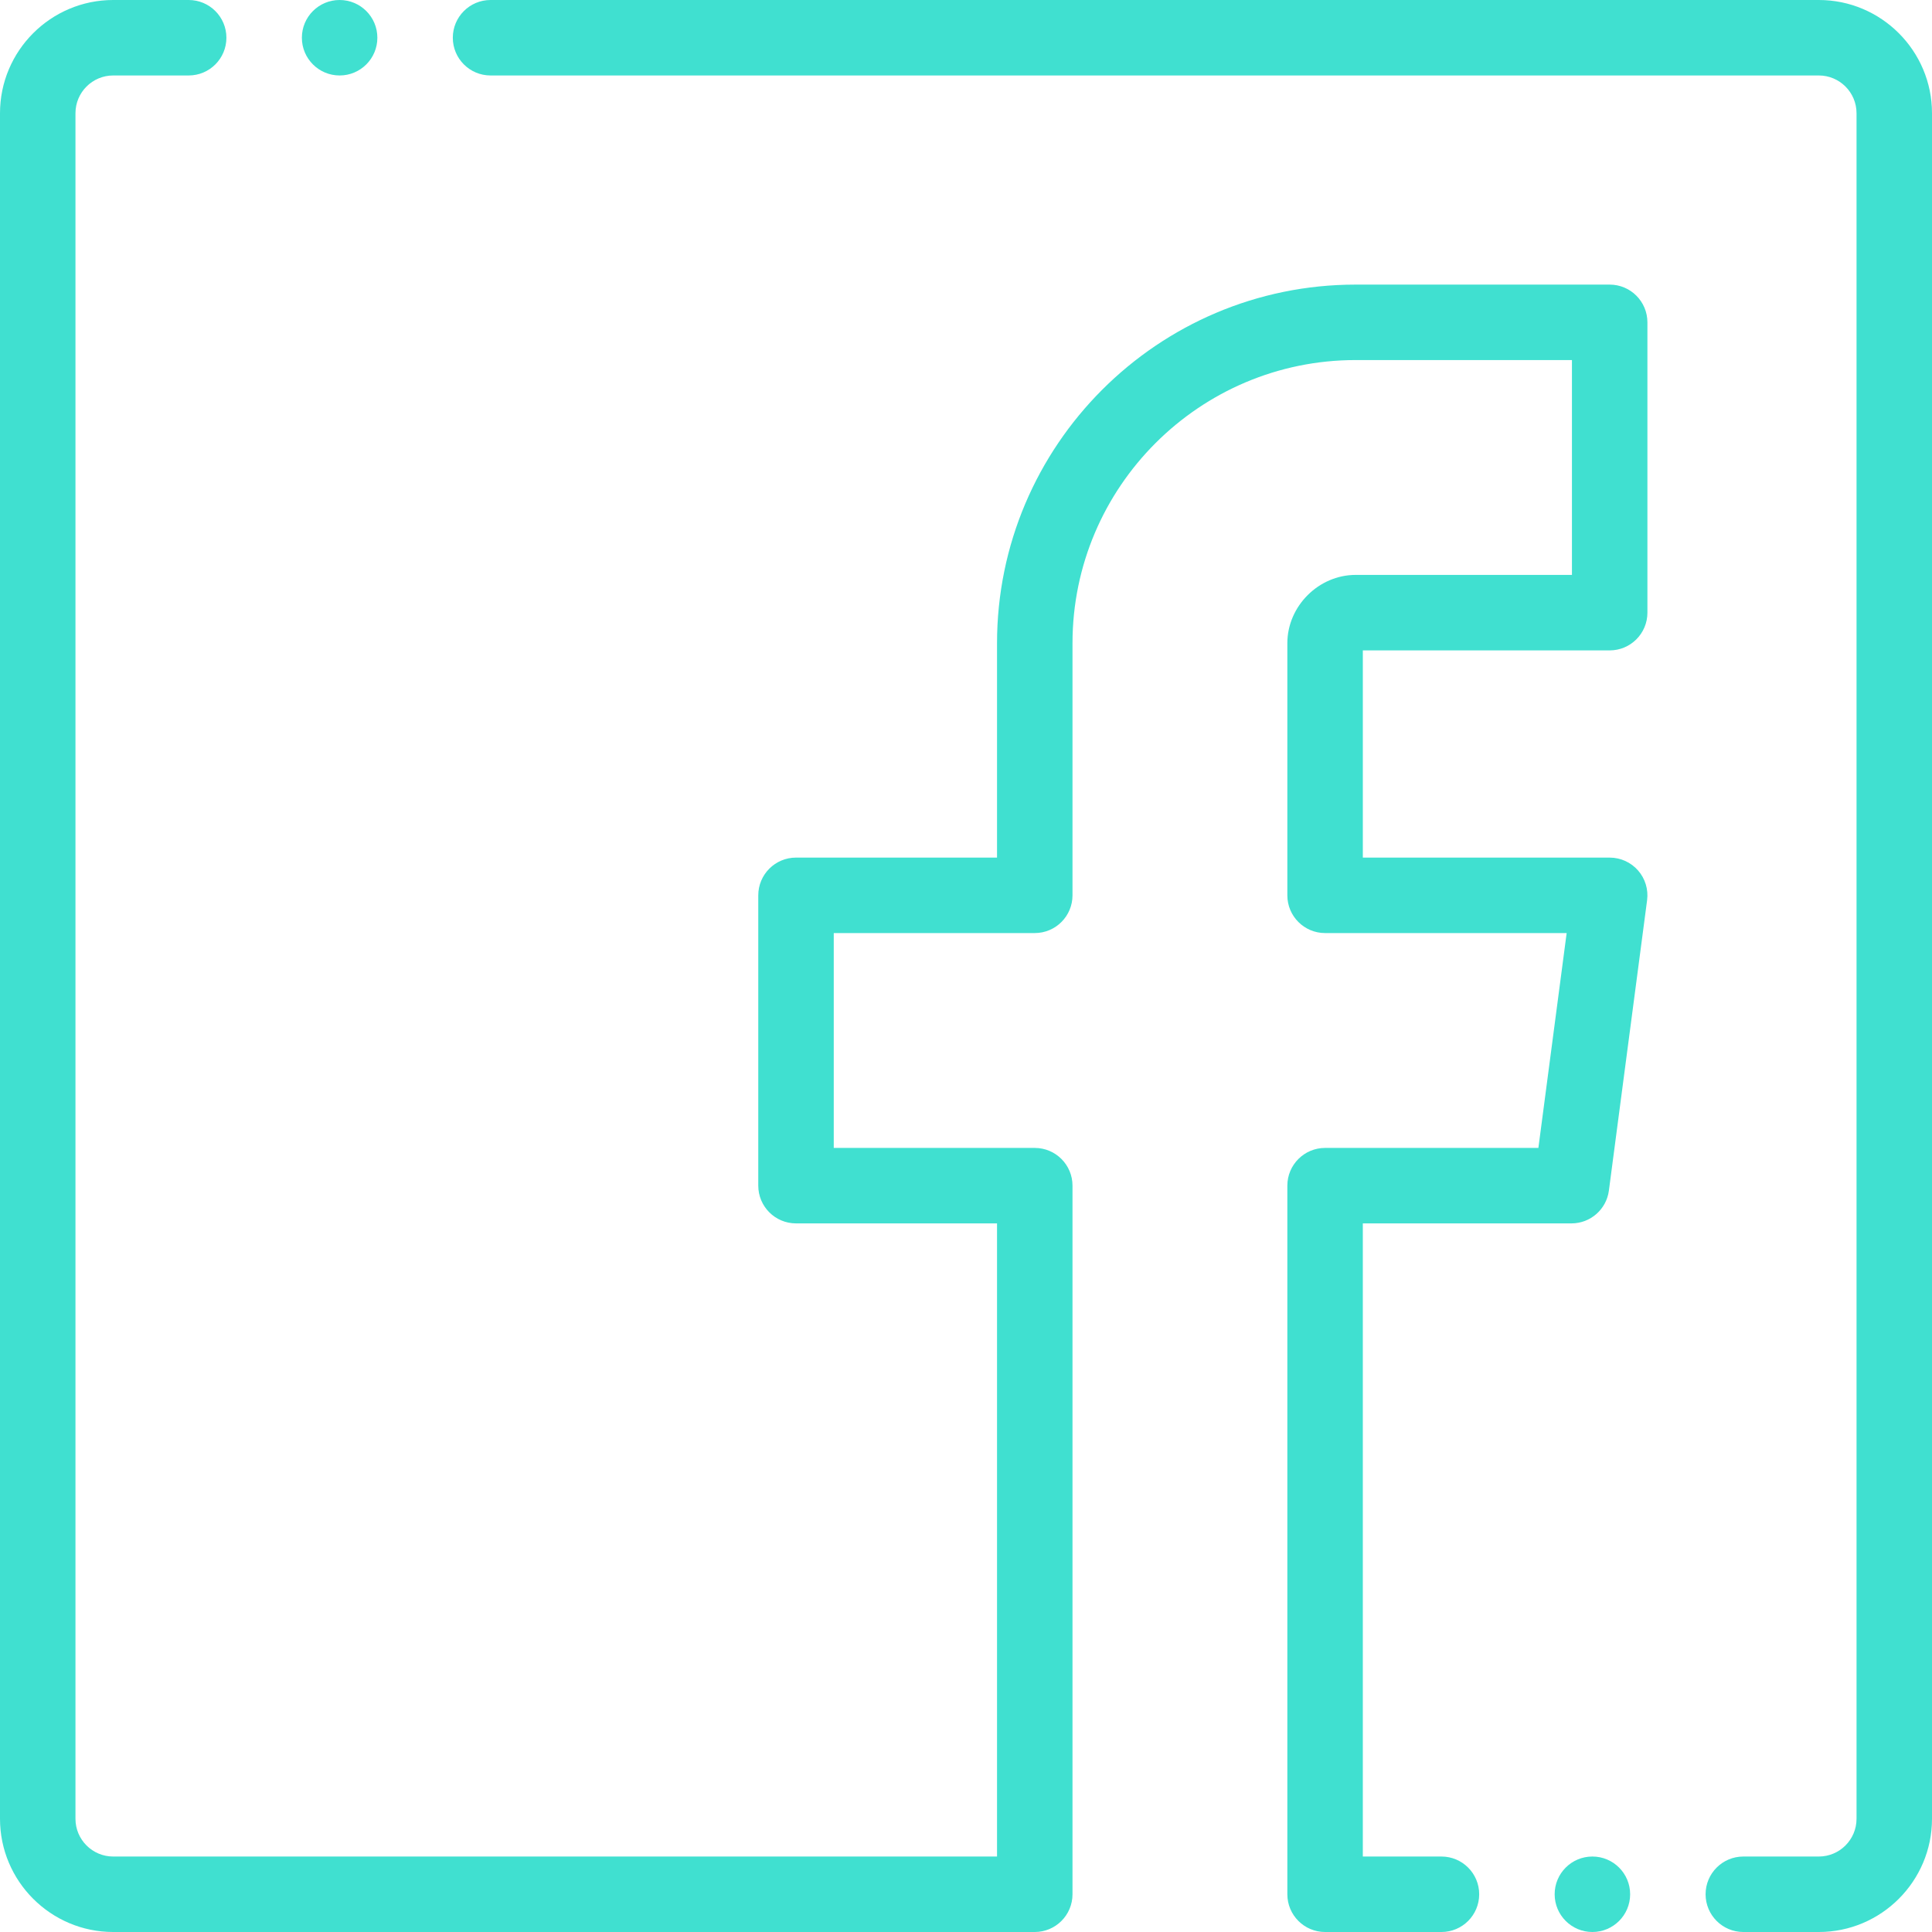
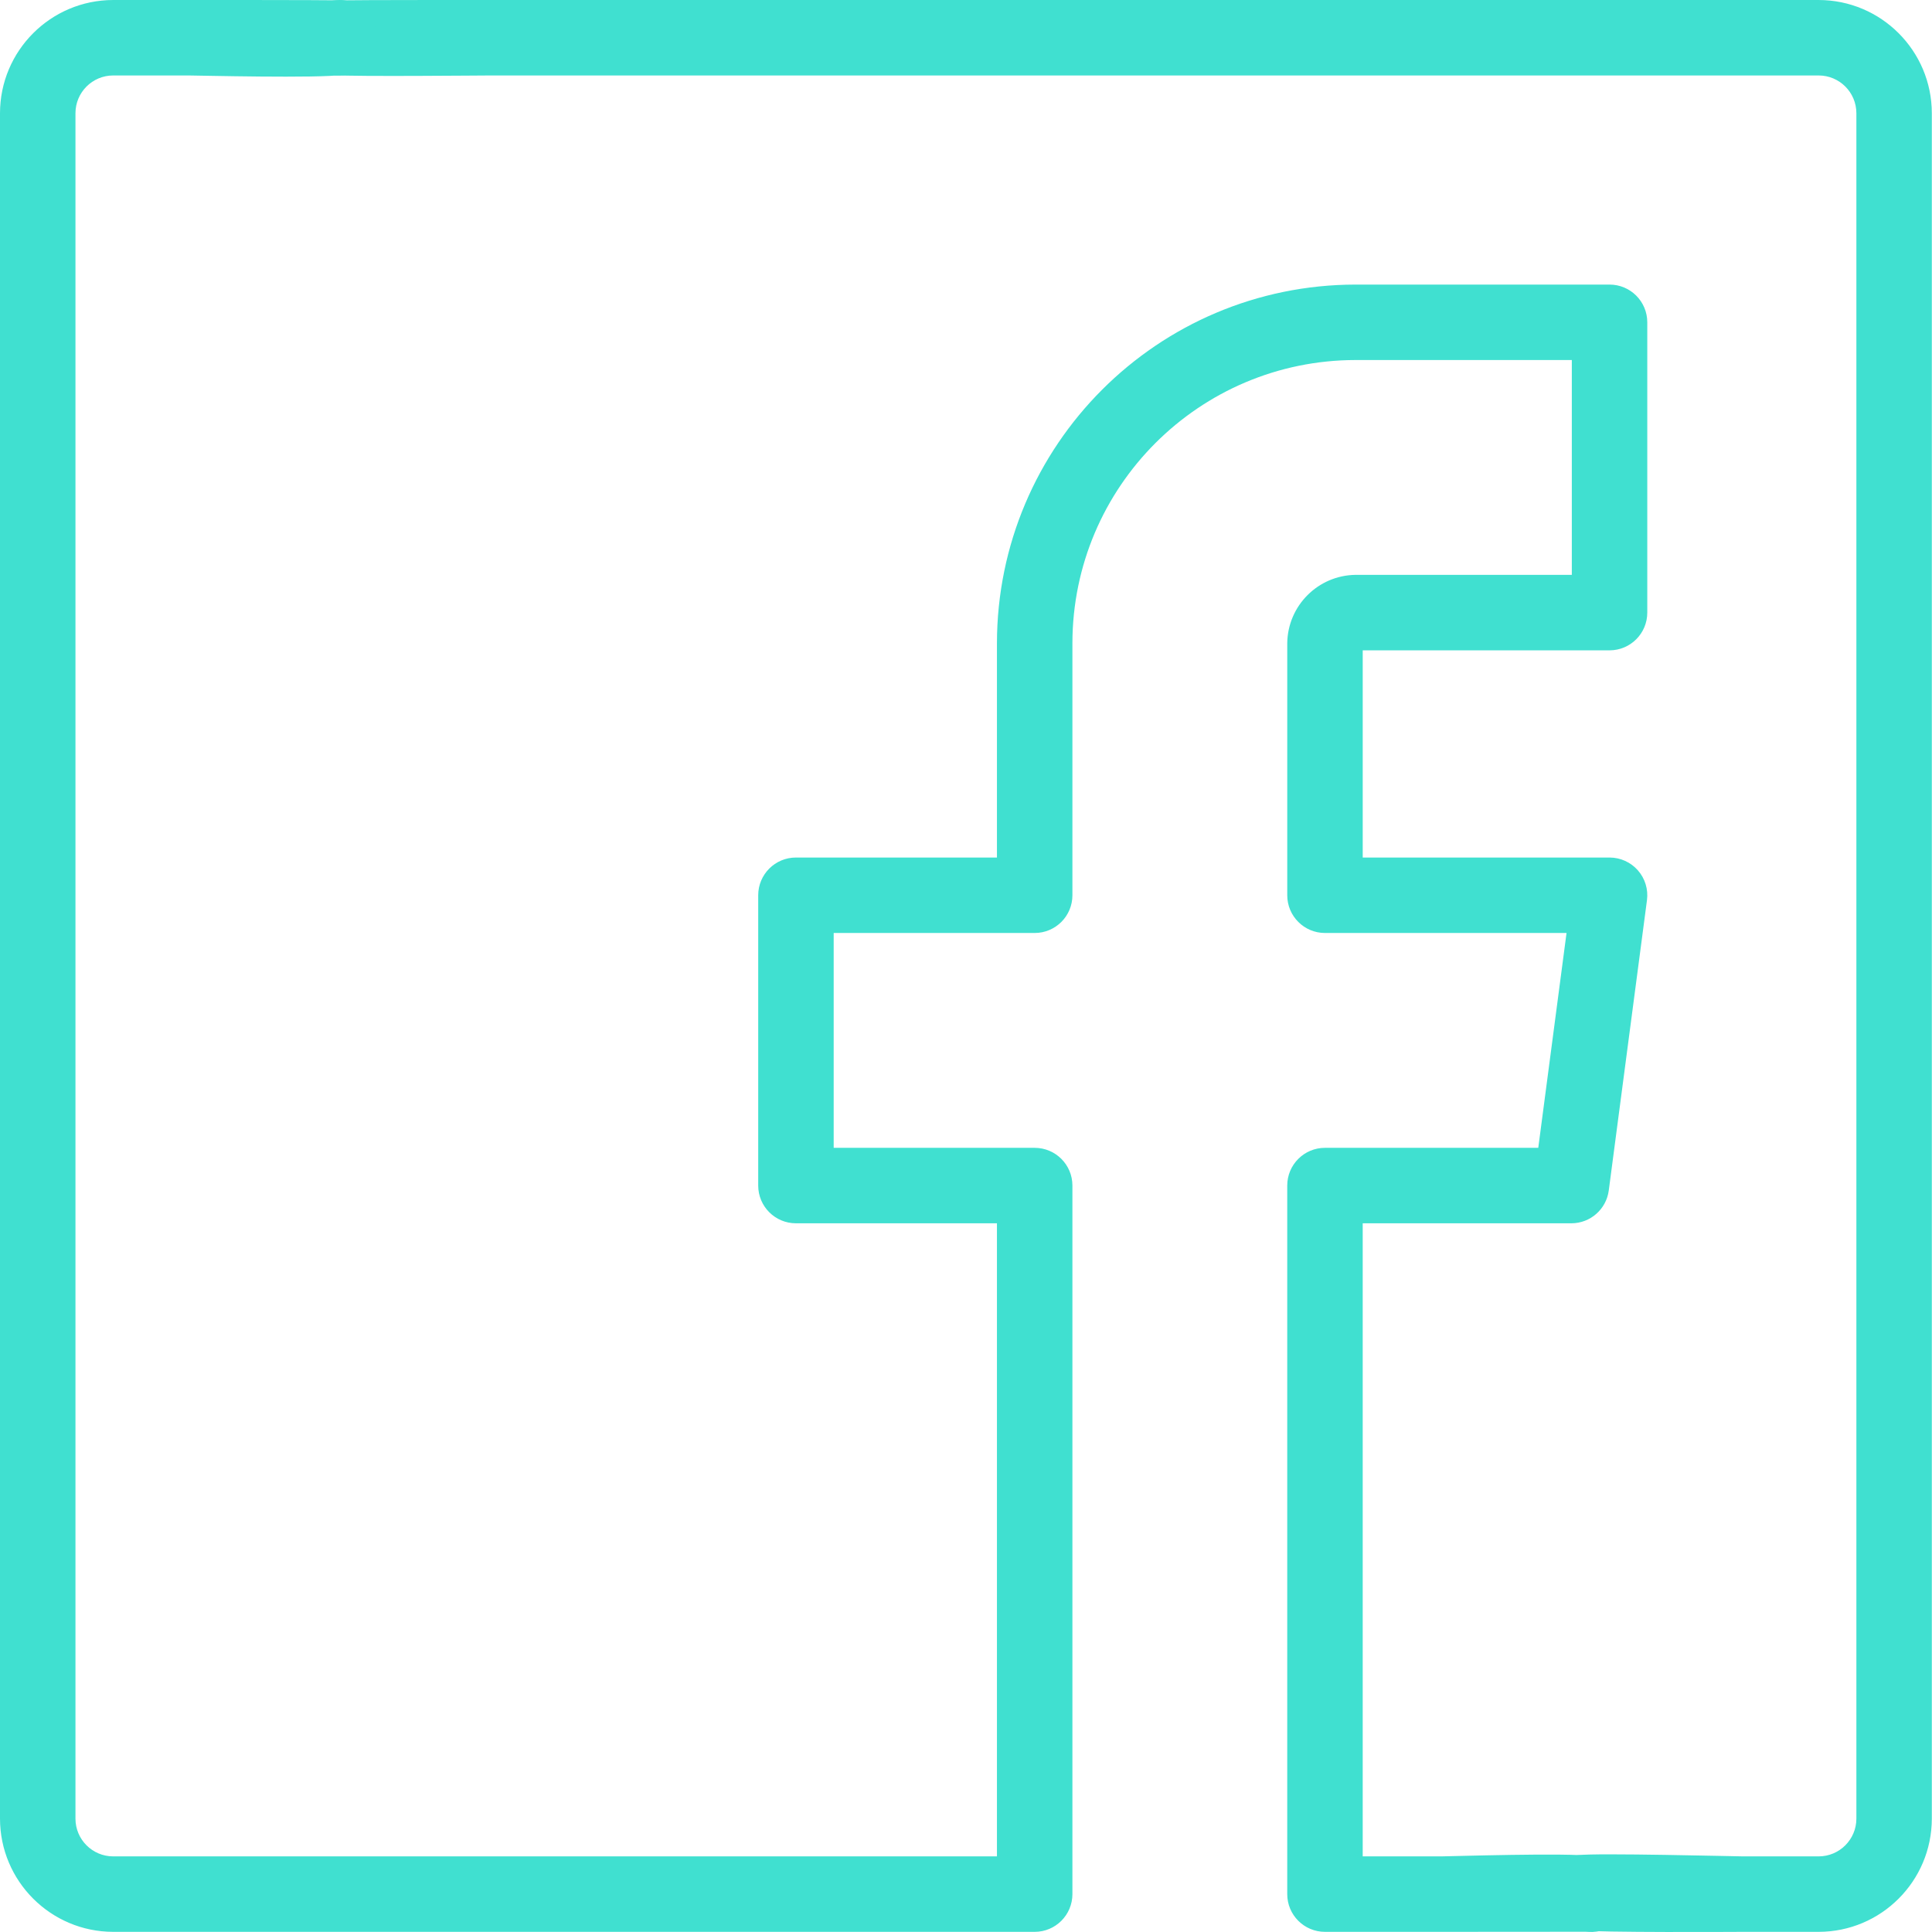
- <svg xmlns="http://www.w3.org/2000/svg" version="1.1" width="512" height="512" x="0" y="0" viewBox="0 0 512 512" style="enable-background:new 0 0 512 512" xml:space="preserve" class="">
-   <g>
-     <path d="m426.578 75.422h-67.32c-52.402 0-95.035 42.633-95.035 95.035v56.816h-53.273c-5.52 0-10 4.477-10 10v76.938c0 5.523 4.48 10 10 10h53.273v167.789h-234.223c-5.516 0-10-4.484-10-10v-452c0-5.516 4.484-10 10-10h20c5.523 0 10-4.477 10-10s-4.477-10-10-10h-20c-16.543 0-30 13.457-30 30v452c0 16.543 13.457 30 30 30h244.223c5.523 0 10-4.477 10-10v-187.789c0-5.523-4.477-10-10-10h-53.27v-56.941h53.27c5.523 0 10-4.477 10-10v-66.812c0-41.375 33.66-75.039 75.039-75.039h57.32v56.938h-57.32c-9.812 0-18.102 8.289-18.102 18.102v66.812c0 5.523 4.477 10 10 10h64.02l-7.492 56.941h-56.527c-5.52 0-10 4.477-10 10v187.789c0 5.523 4.48 10 10 10h30.84c5.523 0 10-4.477 10-10s-4.477-10-10-10h-20.84v-167.789h55.297c5.02 0 9.262-3.723 9.914-8.695l10.125-76.941c.375-2.852-.496-5.73-2.395-7.895-1.898-2.168-4.641-3.406-7.52-3.406h-65.418v-54.914h65.418c5.523 0 10-4.477 10-10v-76.938c-.004-5.523-4.48-10-10.004-10zm0 0" fill="#40e0d0" data-original="#000000" style="" class="" />
-     <path d="m482 0h-352c-5.523 0-10 4.477-10 10s4.477 10 10 10h352c5.516 0 10 4.484 10 10v452c0 5.516-4.484 10-10 10h-20c-5.523 0-10 4.477-10 10s4.477 10 10 10h20c16.543 0 30-13.457 30-30v-452c0-16.543-13.457-30-30-30zm0 0" fill="#40e0d0" data-original="#000000" style="" class="" />
-     <path d="m422.004 492h-.008c-5.523 0-9.996 4.477-9.996 10s4.48 10 10.004 10c5.523 0 10-4.477 10-10s-4.477-10-10-10zm0 0" fill="#40e0d0" data-original="#000000" style="" class="" />
-     <path d="m90.004 20c5.523 0 10-4.477 10-10s-4.477-10-10-10h-.008c-5.523 0-9.996 4.477-9.996 10s4.48 10 10.004 10zm0 0" fill="#40e0d0" data-original="#000000" style="" class="" />
-   </g>
+ <svg xmlns="http://www.w3.org/2000/svg" id="Layer_1" data-name="Layer 1" viewBox="0 0 512 512.042">
+   <defs>
+     <style>.cls-1{fill:#40e0d0;}</style>
+   </defs>
+   <path class="cls-1" d="M426.578,75.422h-67.32a95.143,95.143,0,0,0-95.035,95.035v56.816H210.949a10,10,0,0,0-10,10v76.938a10,10,0,0,0,10,10h53.274V492H30a10.009,10.009,0,0,1-10-10V30A10.009,10.009,0,0,1,30,20H50c2.232,0,34.657.811,40.835-.173,9.111-1.45-7.639-5.24-7.639-8.531S99.681,2.279,90.537.086C84.287-.014,52.218,0,50,0H30A30.033,30.033,0,0,0,0,30V482a30.033,30.033,0,0,0,30,30H274.223a10,10,0,0,0,10-10V314.211a10,10,0,0,0-10-10h-53.27V247.27h53.27a10,10,0,0,0,10-10V170.457a75.124,75.124,0,0,1,75.039-75.039h57.32v56.937h-57.32a18.344,18.344,0,0,0-18.1,18.1V237.27a10,10,0,0,0,10,10h64.02l-7.492,56.941H351.16a10,10,0,0,0-10,10V502a10,10,0,0,0,10,10H382c2.311,0,32.149-.029,40.11-.029,9.751-1.936-3.98-7.136-3.98-10.349,0-3.5,14.259-8.011,3.847-9.686-6.014-.967-37.955.064-39.977.064H361.16V324.211h55.3a10,10,0,0,0,9.914-8.695L436.5,238.574a10,10,0,0,0-9.914-11.3H361.164V172.359h65.418a10,10,0,0,0,10-10V85.422A10,10,0,0,0,426.578,75.422Z" transform="translate(0 0.001)" />
+   <path class="cls-1" d="M482,0H130c-1.684,0-35-.014-39.463.086-9.984,1.707,6.349,6.18,6.349,10.019,0,3.25-17.222,8.025-8.234,9.821,5.754.4,39.074.074,41.348.074H482a10.009,10.009,0,0,1,10,10V482a10.009,10.009,0,0,1-10,10H462c-1.534,0-39.241-.949-43.605-.329-11.347,1.611,6.1,6.36,6.1,10.349,0,3.367-17.429,7.747-6.9,9.553,6.767.664,42.245.427,44.4.427h20a30.033,30.033,0,0,0,30-30V30A30.033,30.033,0,0,0,482,0Z" transform="translate(0 0.001)" />
+   <path class="cls-1" d="M422,492H422a10,10,0,1,0,.008,0Z" transform="translate(0 0.001)" />
+   <path class="cls-1" d="M90,20A10,10,0,0,0,90,0H90A10,10,0,0,0,90,20Z" transform="translate(0 0.001)" />
</svg>
